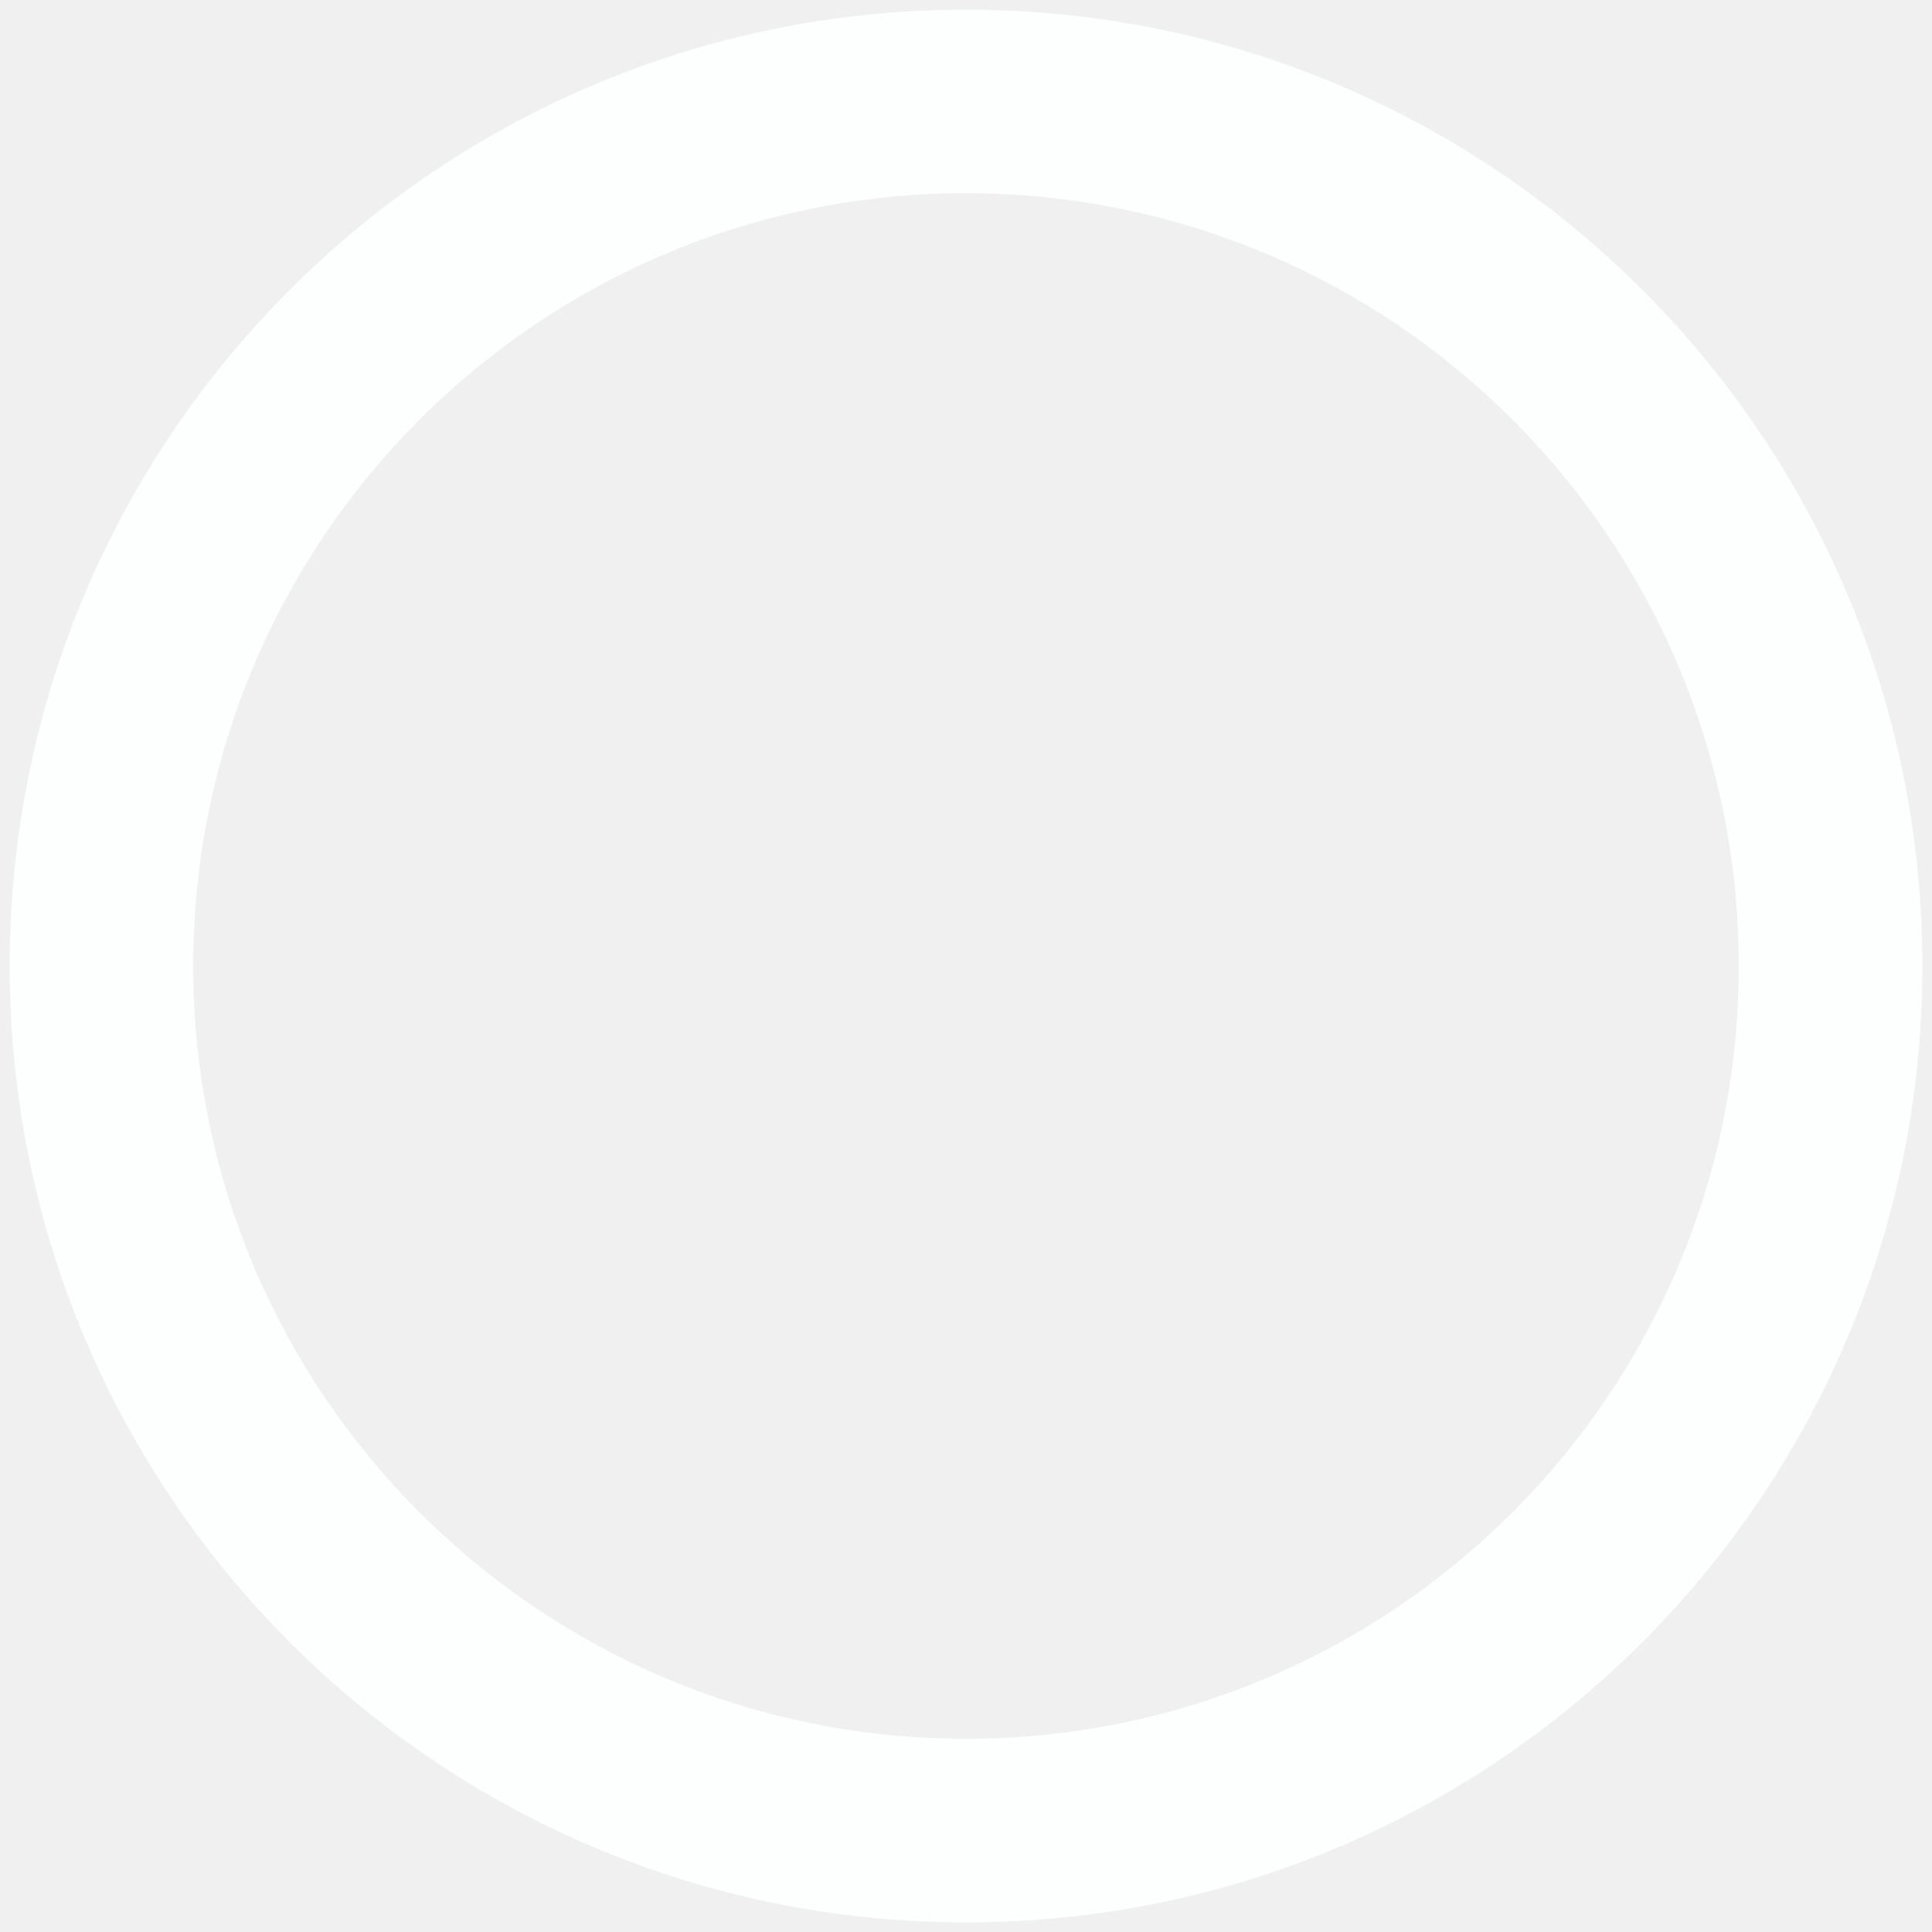
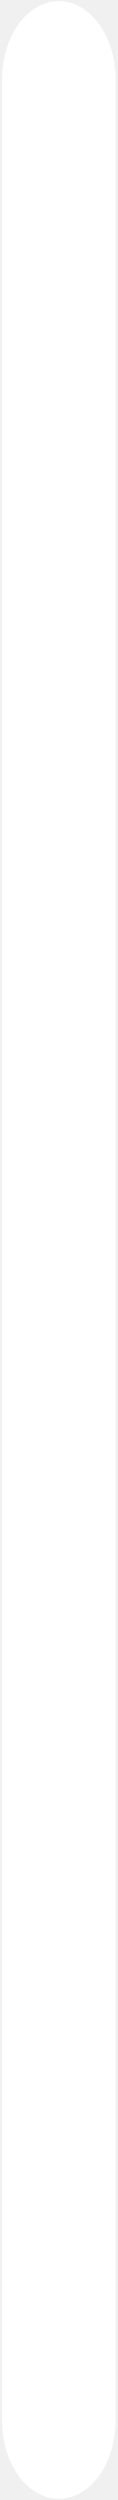
- <svg xmlns="http://www.w3.org/2000/svg" xmlns:xlink="http://www.w3.org/1999/xlink" width="100" height="100" viewBox="0 0 26.458 26.458" version="1.1" id="svg1">
+ <svg xmlns="http://www.w3.org/2000/svg" xmlns:xlink="http://www.w3.org/1999/xlink" width="48" height="1020" viewBox="0 0 12.7 269.875" version="1.1" id="svg1">
  <defs id="defs1">
-     <linearGradient id="linearGradient4">
-       <stop style="stop-color:#00bbff;stop-opacity:1;" offset="0" id="stop4" />
-       <stop style="stop-color:#00ffff;stop-opacity:1;" offset="1" id="stop5" />
+     <linearGradient id="linearGradient2">
+       <stop style="stop-color:#00ffff;stop-opacity:1;" offset="0" id="stop3" />
+       <stop style="stop-color:#00bbff;stop-opacity:1;" offset="1" id="stop2" />
    </linearGradient>
-     <linearGradient id="linearGradient8">
-       <stop style="stop-color:#dc000d;stop-opacity:1;" offset="0" id="stop8" />
-       <stop style="stop-color:#dc590d;stop-opacity:1;" offset="1" id="stop9" />
-     </linearGradient>
-     <linearGradient xlink:href="#linearGradient8" id="linearGradient9" x1="12.935" y1="2.37" x2="13.082" y2="17.057" gradientUnits="userSpaceOnUse" gradientTransform="matrix(1.002933,0,0,0.9005663,-0.03872301,1.353136)" />
-     <linearGradient xlink:href="#linearGradient8" id="linearGradient11" x1="13.095" y1="9.675" x2="13.448" y2="17.135" gradientUnits="userSpaceOnUse" spreadMethod="pad" />
-     <linearGradient xlink:href="#linearGradient8" id="linearGradient13" x1="13.263" y1="15.687" x2="13.151" y2="21.151" gradientUnits="userSpaceOnUse" />
-     <linearGradient xlink:href="#linearGradient4" id="linearGradient5" x1="0.522" y1="13.229" x2="25.936" y2="13.229" gradientUnits="userSpaceOnUse" />
+     <linearGradient xlink:href="#linearGradient2" id="linearGradient3" x1="6.63" y1="263.675" x2="6.63" y2="12.206" gradientUnits="userSpaceOnUse" />
  </defs>
  <g id="layer1">
-     <circle style="display:none;fill:#000000;fill-opacity:0.308;stroke-width:5.186;stroke-linecap:round;stroke-linejoin:round;paint-order:stroke markers fill" id="path1" cx="13.229" cy="13.229" r="10.583" />
-     <g id="g1" style="display:none">
-       <path id="path2" style="display:inline;fill:url(#linearGradient9);fill-opacity:1;stroke:#ffffff;stroke-width:0.95;stroke-linecap:round;stroke-linejoin:round;stroke-opacity:1;paint-order:stroke markers fill" d="m 13.056,3.586 c 2.149,0.14 9.708,7.928 8.546,9.467 C 20.551,14.443 14.62,7.83 12.75,7.848 11.113,7.863 5.506,14.533 4.792,13.21 3.723,11.229 10.98,3.451 13.056,3.586 Z" />
-       <path id="path3" style="display:inline;fill:url(#linearGradient11);fill-opacity:1;stroke:#ffffff;stroke-width:0.769;stroke-linecap:round;stroke-linejoin:round;stroke-opacity:1;paint-order:stroke markers fill" d="m 13.091,10.312 c 1.648,0.119 7.446,6.772 6.554,8.086 -0.805,1.188 -4.947,-2.833 -6.382,-2.818 -1.256,0.013 -5.963,4.082 -6.51,2.952 -0.82,-1.692 4.746,-8.336 6.338,-8.221 z" />
-       <path id="path4" style="display:inline;fill:url(#linearGradient13);fill-opacity:1;stroke:#ffffff;stroke-width:0.445;stroke-linecap:round;stroke-linejoin:round;stroke-opacity:1;paint-order:stroke markers fill" d="m 13.35,18.131 c 0.954,0.069 4.102,2.945 3.586,3.706 -0.466,0.688 -2.865,-0.062 -3.696,-0.053 -0.727,0.008 -3.453,0.785 -3.77,0.131 -0.475,-0.98 2.958,-3.851 3.88,-3.784 z" />
-     </g>
-     <path id="circle2" style="display:inline;fill:#fdffff;fill-opacity:1;stroke-width:6.417;stroke-linecap:round;stroke-linejoin:round;paint-order:stroke markers fill" d="M 13.229,0.133 A 13.096,13.096 0 0 0 0.133,13.229 13.096,13.096 0 0 0 13.229,26.326 13.096,13.096 0 0 0 26.326,13.229 13.096,13.096 0 0 0 13.229,0.133 Z m 0,2.513 A 10.583,10.583 0 0 1 23.812,13.229 10.583,10.583 0 0 1 13.229,23.812 10.583,10.583 0 0 1 2.646,13.229 10.583,10.583 0 0 1 13.229,2.646 Z" />
-     <path id="circle3" style="display:none;fill:url(#linearGradient5);stroke-width:6.227;stroke-linecap:round;stroke-linejoin:round;paint-order:stroke markers fill" d="M 13.229,0.522 A 12.707,12.707 0 0 0 0.522,13.229 12.707,12.707 0 0 0 13.229,25.936 12.707,12.707 0 0 0 25.936,13.229 12.707,12.707 0 0 0 13.229,0.522 Z m 0,1.527 A 11.18,11.18 0 0 1 24.409,13.229 11.18,11.18 0 0 1 13.229,24.409 11.18,11.18 0 0 1 2.049,13.229 11.18,11.18 0 0 1 13.229,2.049 Z" />
+     <rect style="display:inline;fill:#ffffff;fill-opacity:1;stroke-width:0.353;stroke-linecap:round;stroke-linejoin:round;paint-order:stroke markers fill" id="rect1" width="12.253" height="269.621" x="0.223" y="0.127" ry="8.41" />
+     <rect style="display:none;fill:url(#linearGradient3);fill-opacity:1;stroke:none;stroke-width:0.315;stroke-linecap:round;stroke-linejoin:round;stroke-opacity:0.409;paint-order:stroke markers fill" id="rect2" width="9.867" height="267.694" x="1.416" y="1.09" ry="8.35" />
  </g>
</svg>
